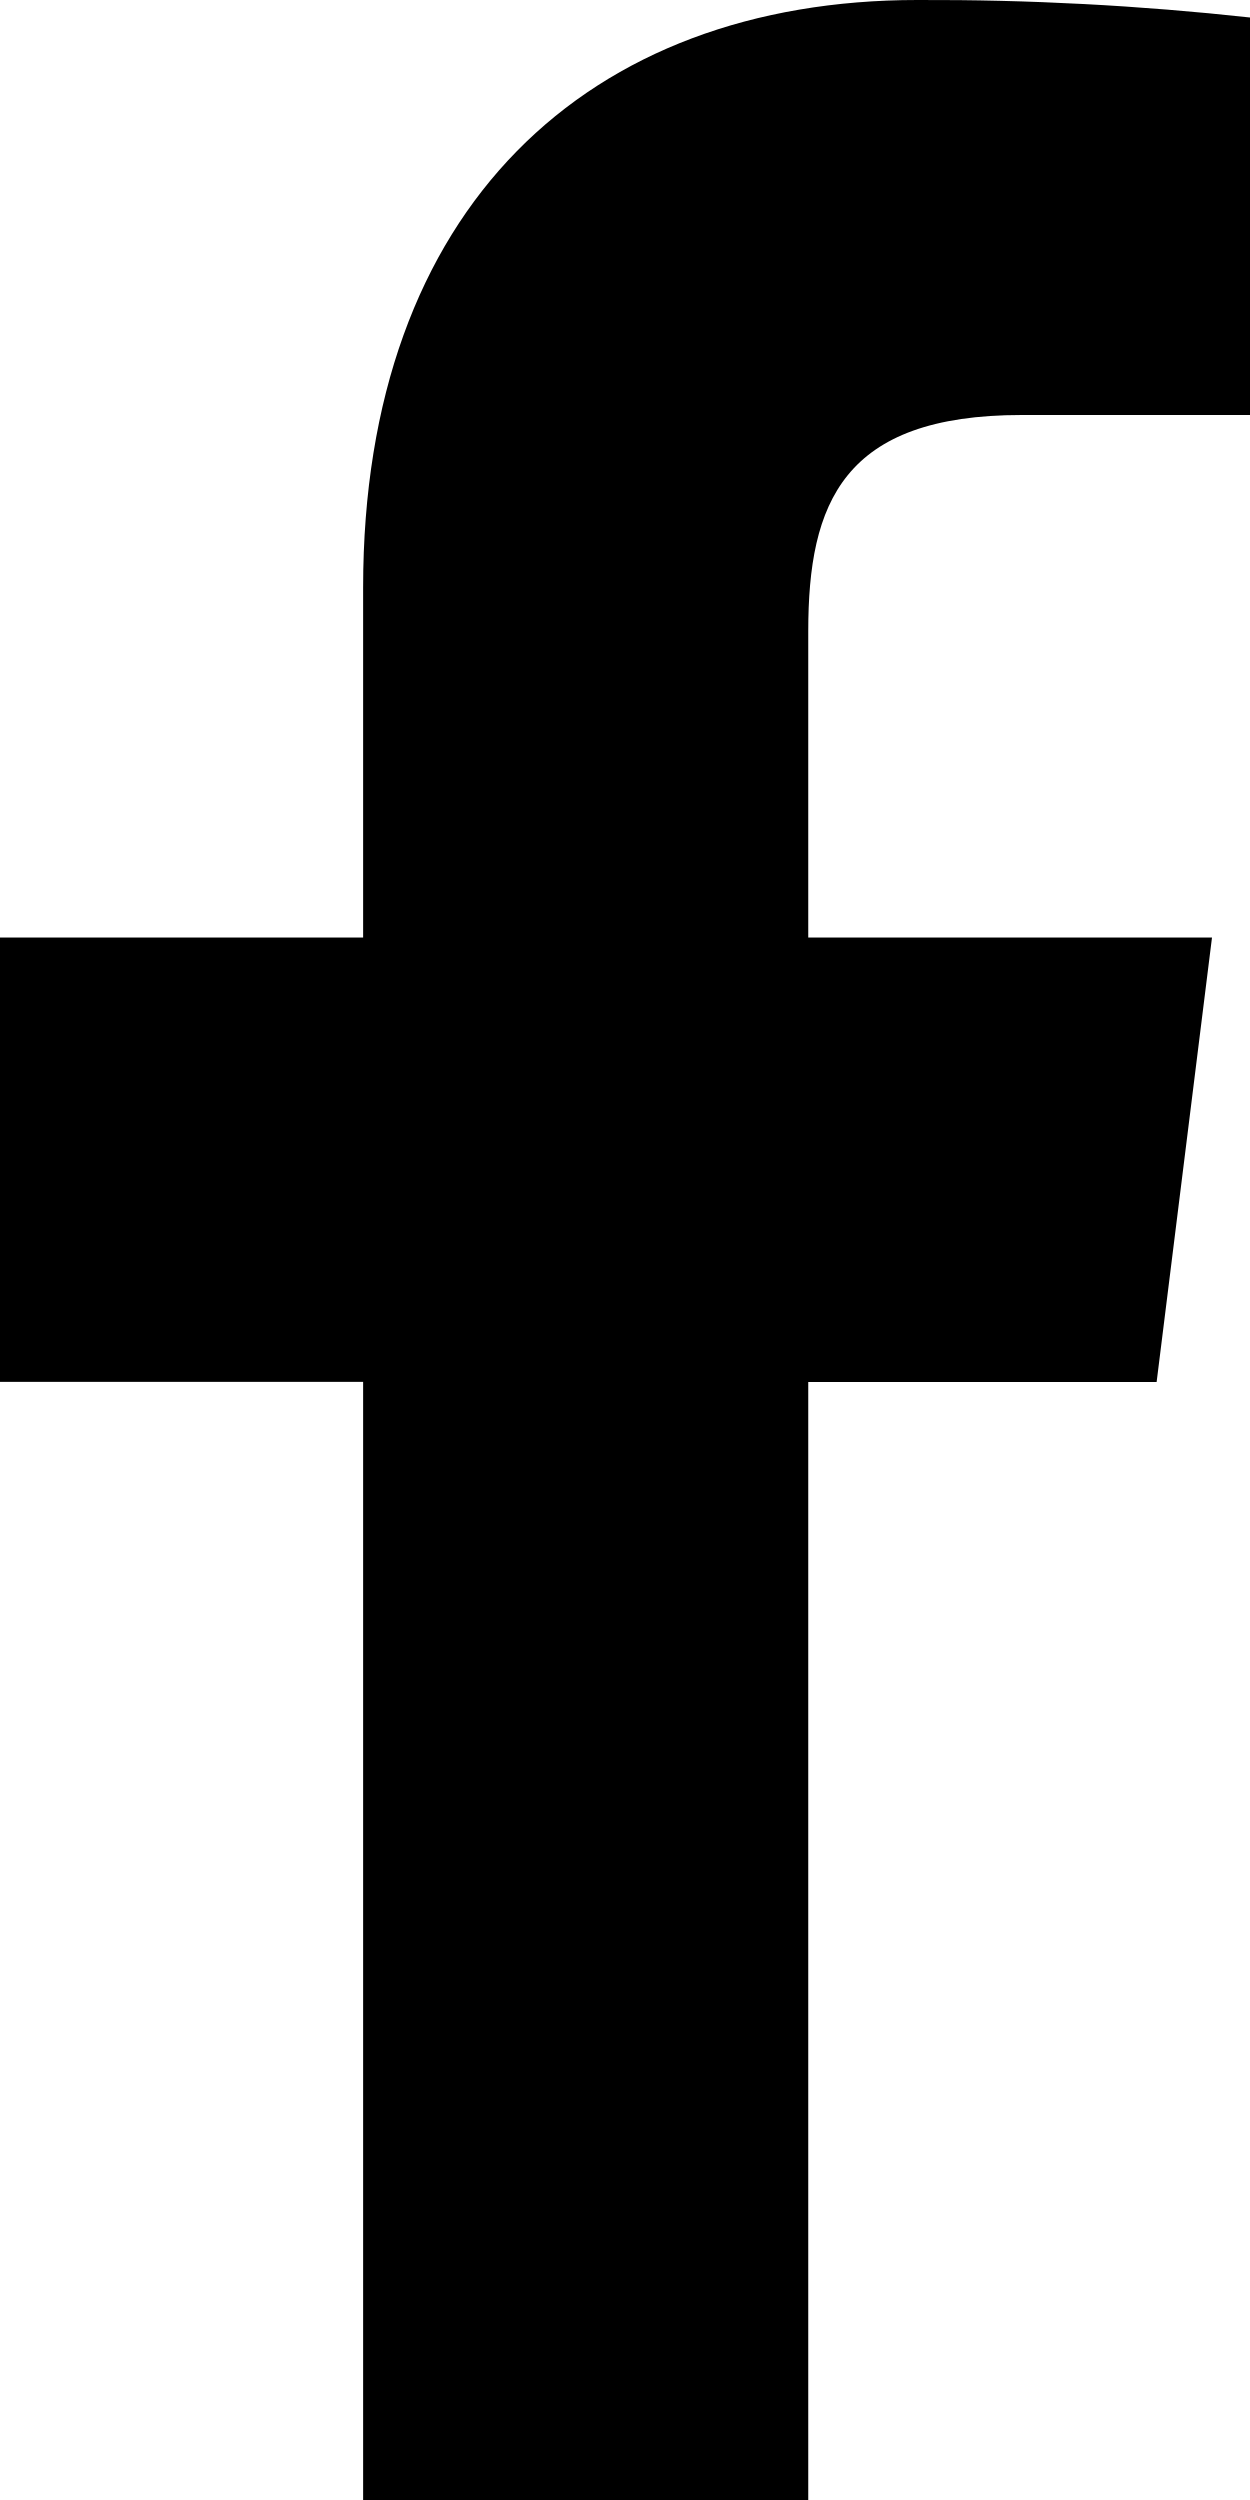
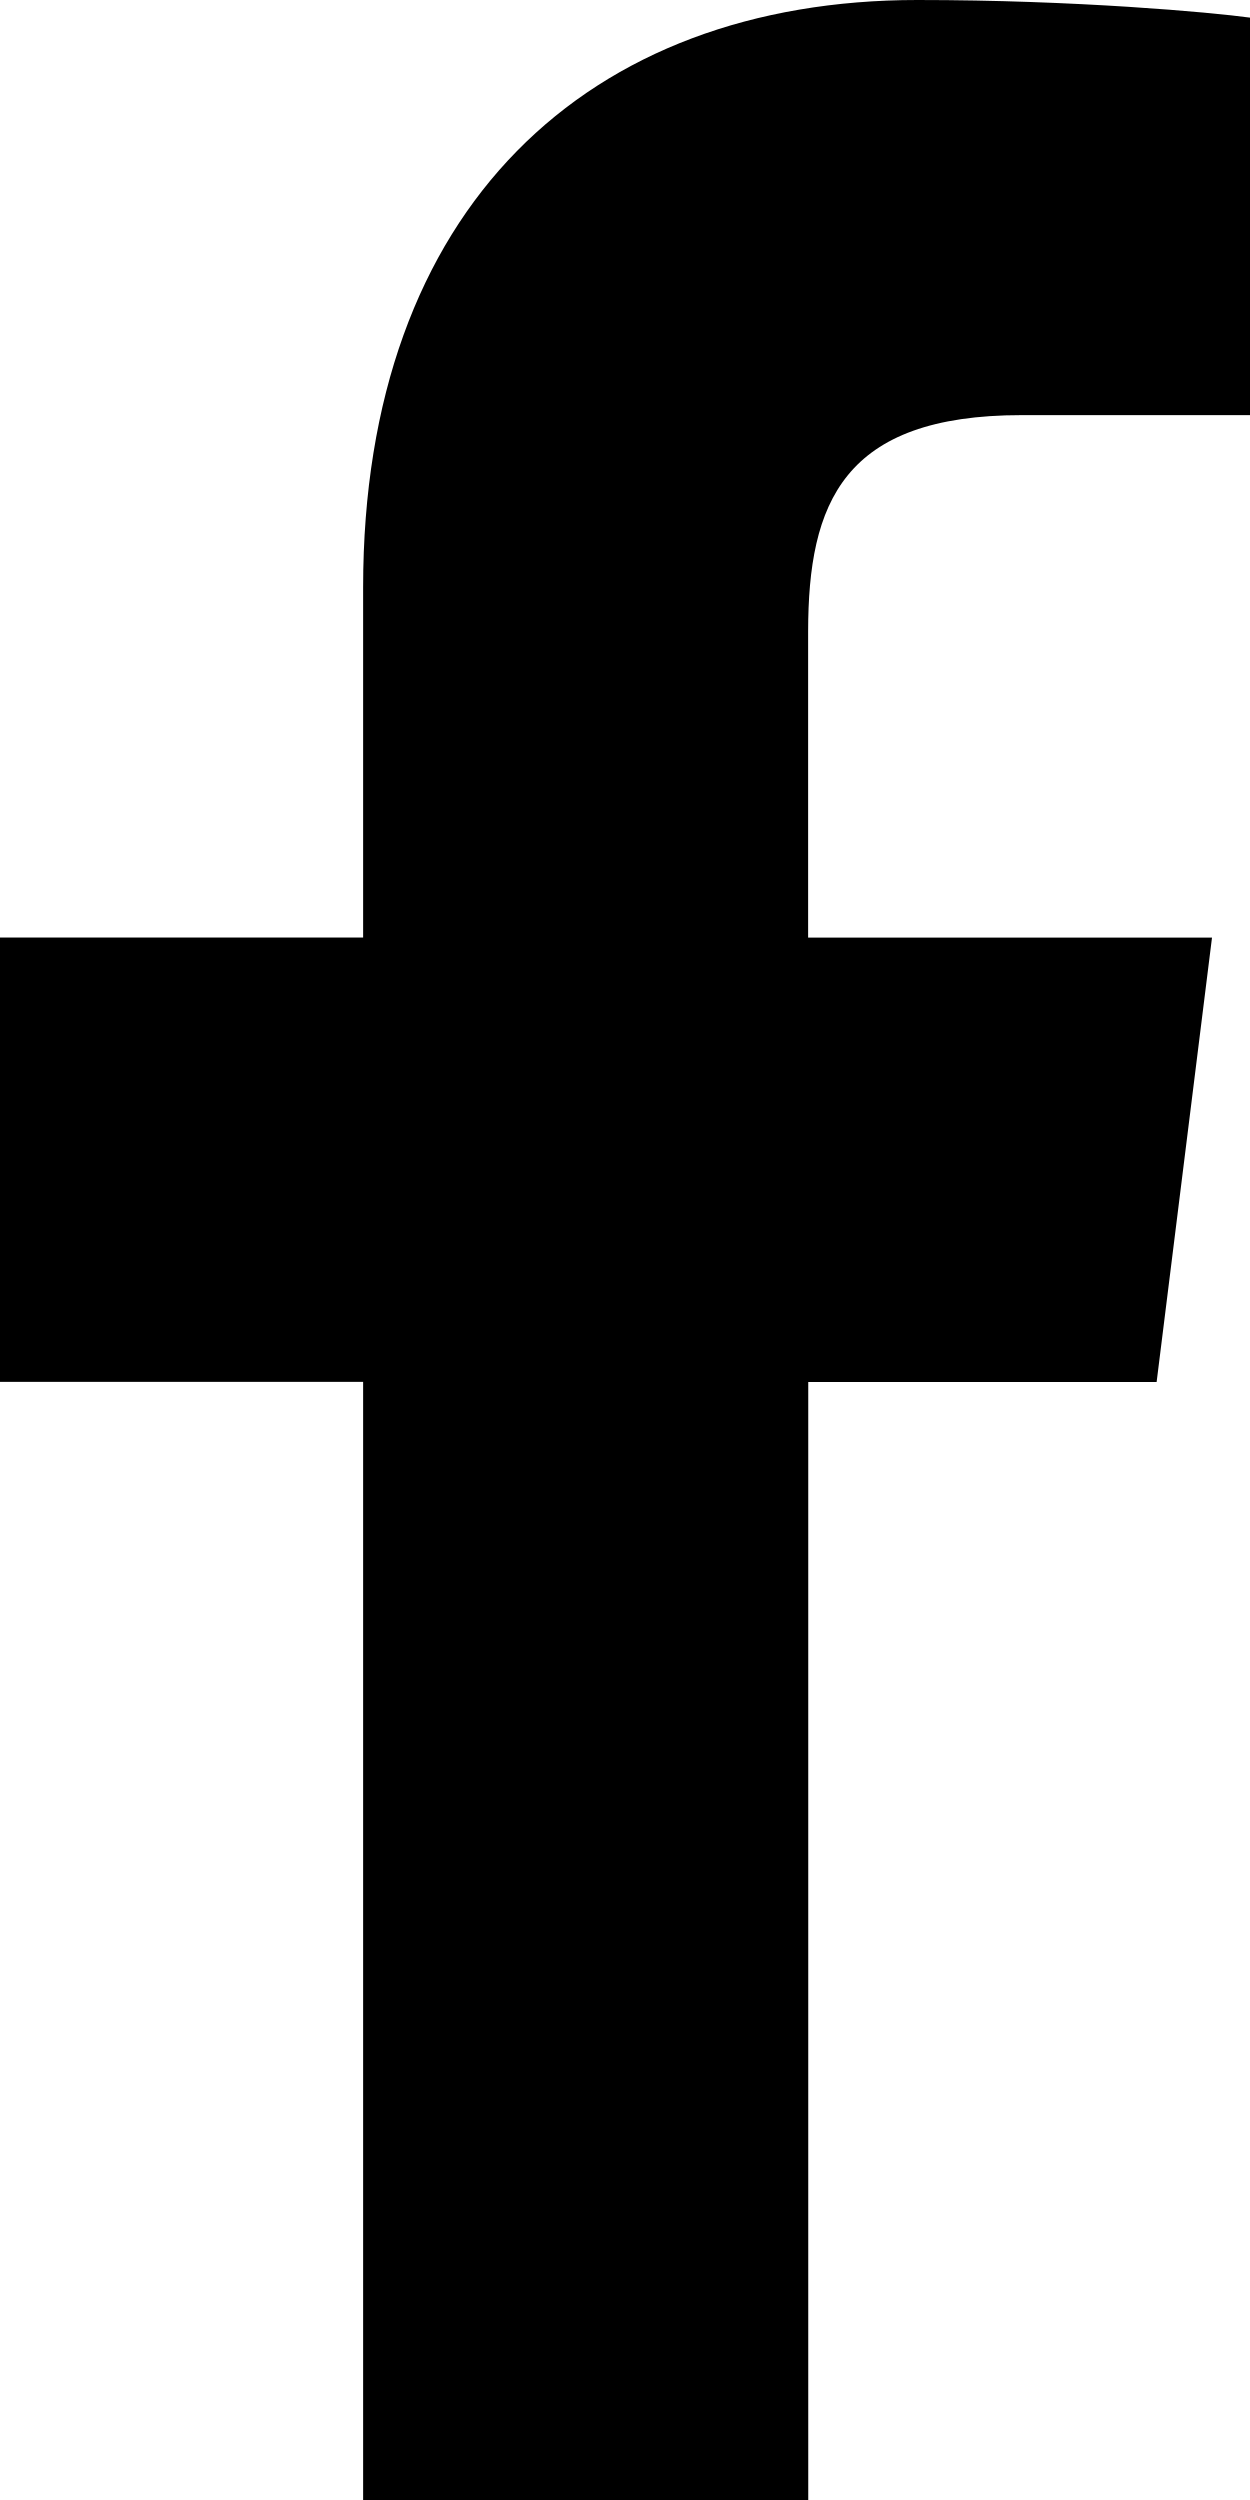
- <svg xmlns="http://www.w3.org/2000/svg" width="10" height="20">
-   <path d="M8.174 3.32H10V.14A23.573 23.573 0 007.34 0C4.708 0 2.905 1.656 2.905 4.7v2.8H0v3.555h2.905V20h3.561v-8.944h2.787L9.696 7.5h-3.23V5.05c0-1.027.277-1.73 1.708-1.73z" />
+ <svg xmlns="http://www.w3.org/2000/svg" width="10" height="20" viewBox="0 0 10 20">
+   <path d="M8.174 3.321H10V0.141C9.685 0.098 8.602 0 7.34 0C4.708 0 2.905 1.656 2.905 4.699V7.5H0V11.055H2.905V20H6.466V11.056H9.253L9.696 7.501H6.465V5.052C6.466 4.024 6.743 3.321 8.174 3.321Z" />
</svg>
